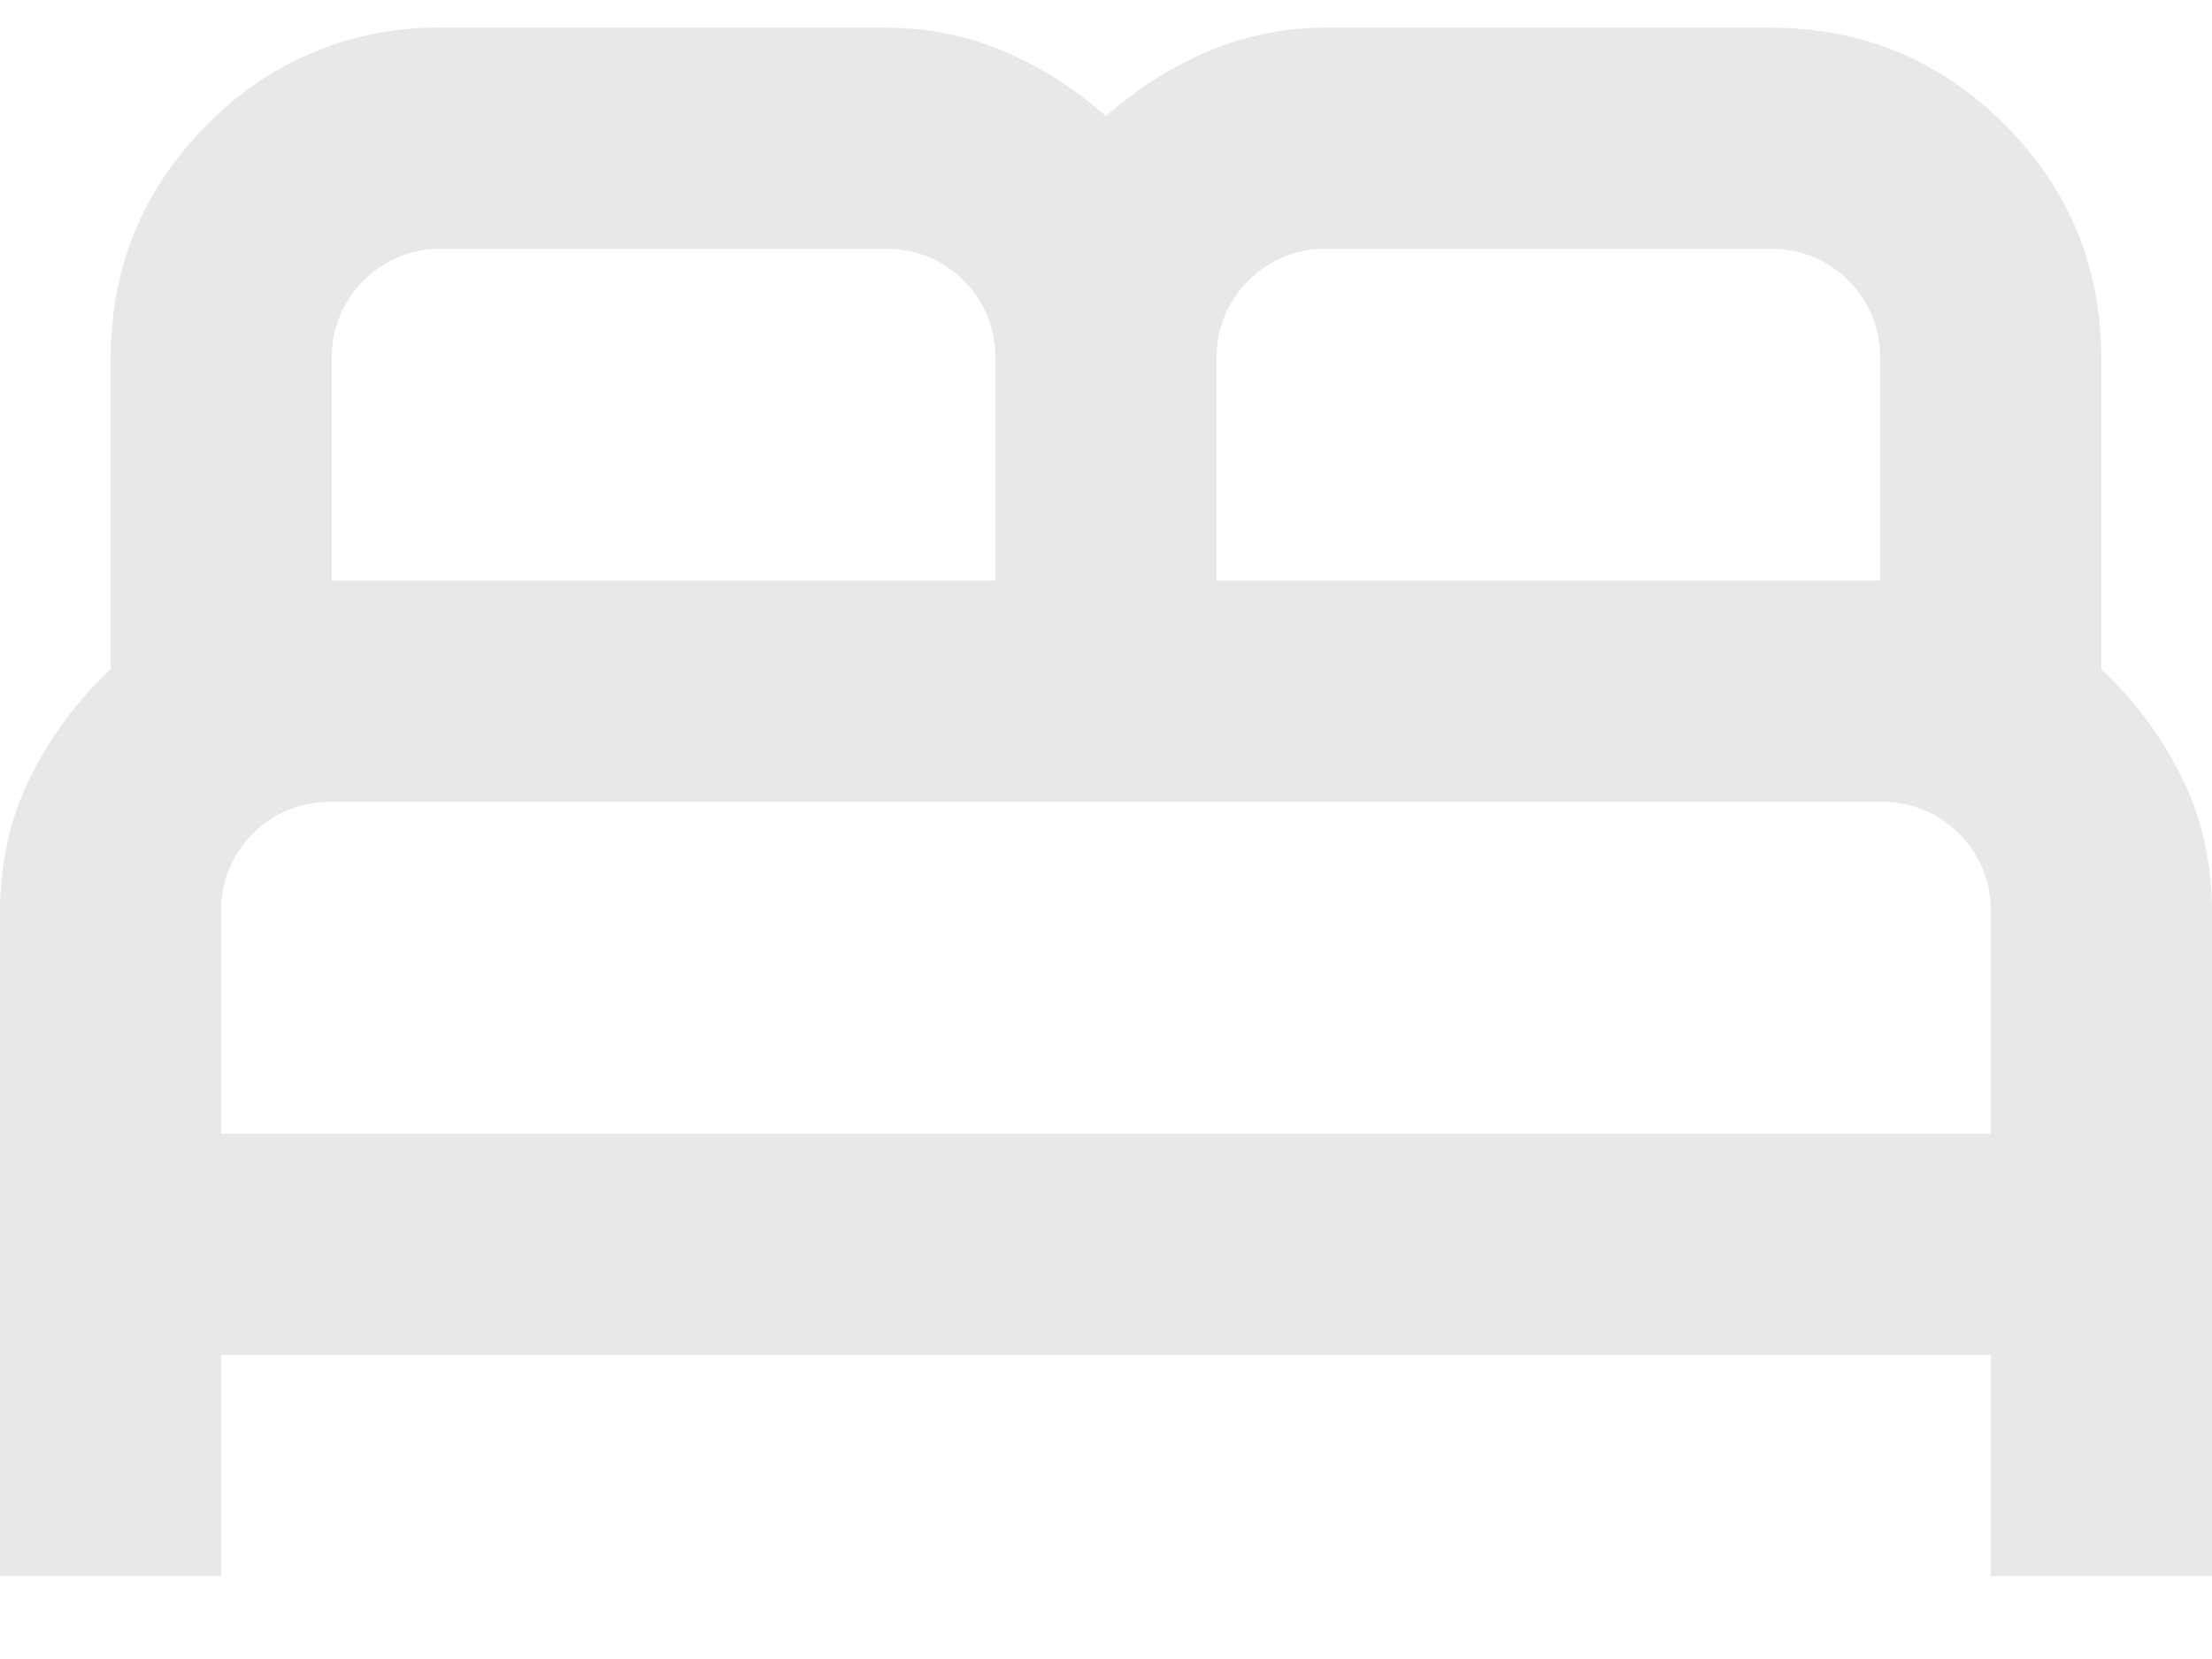
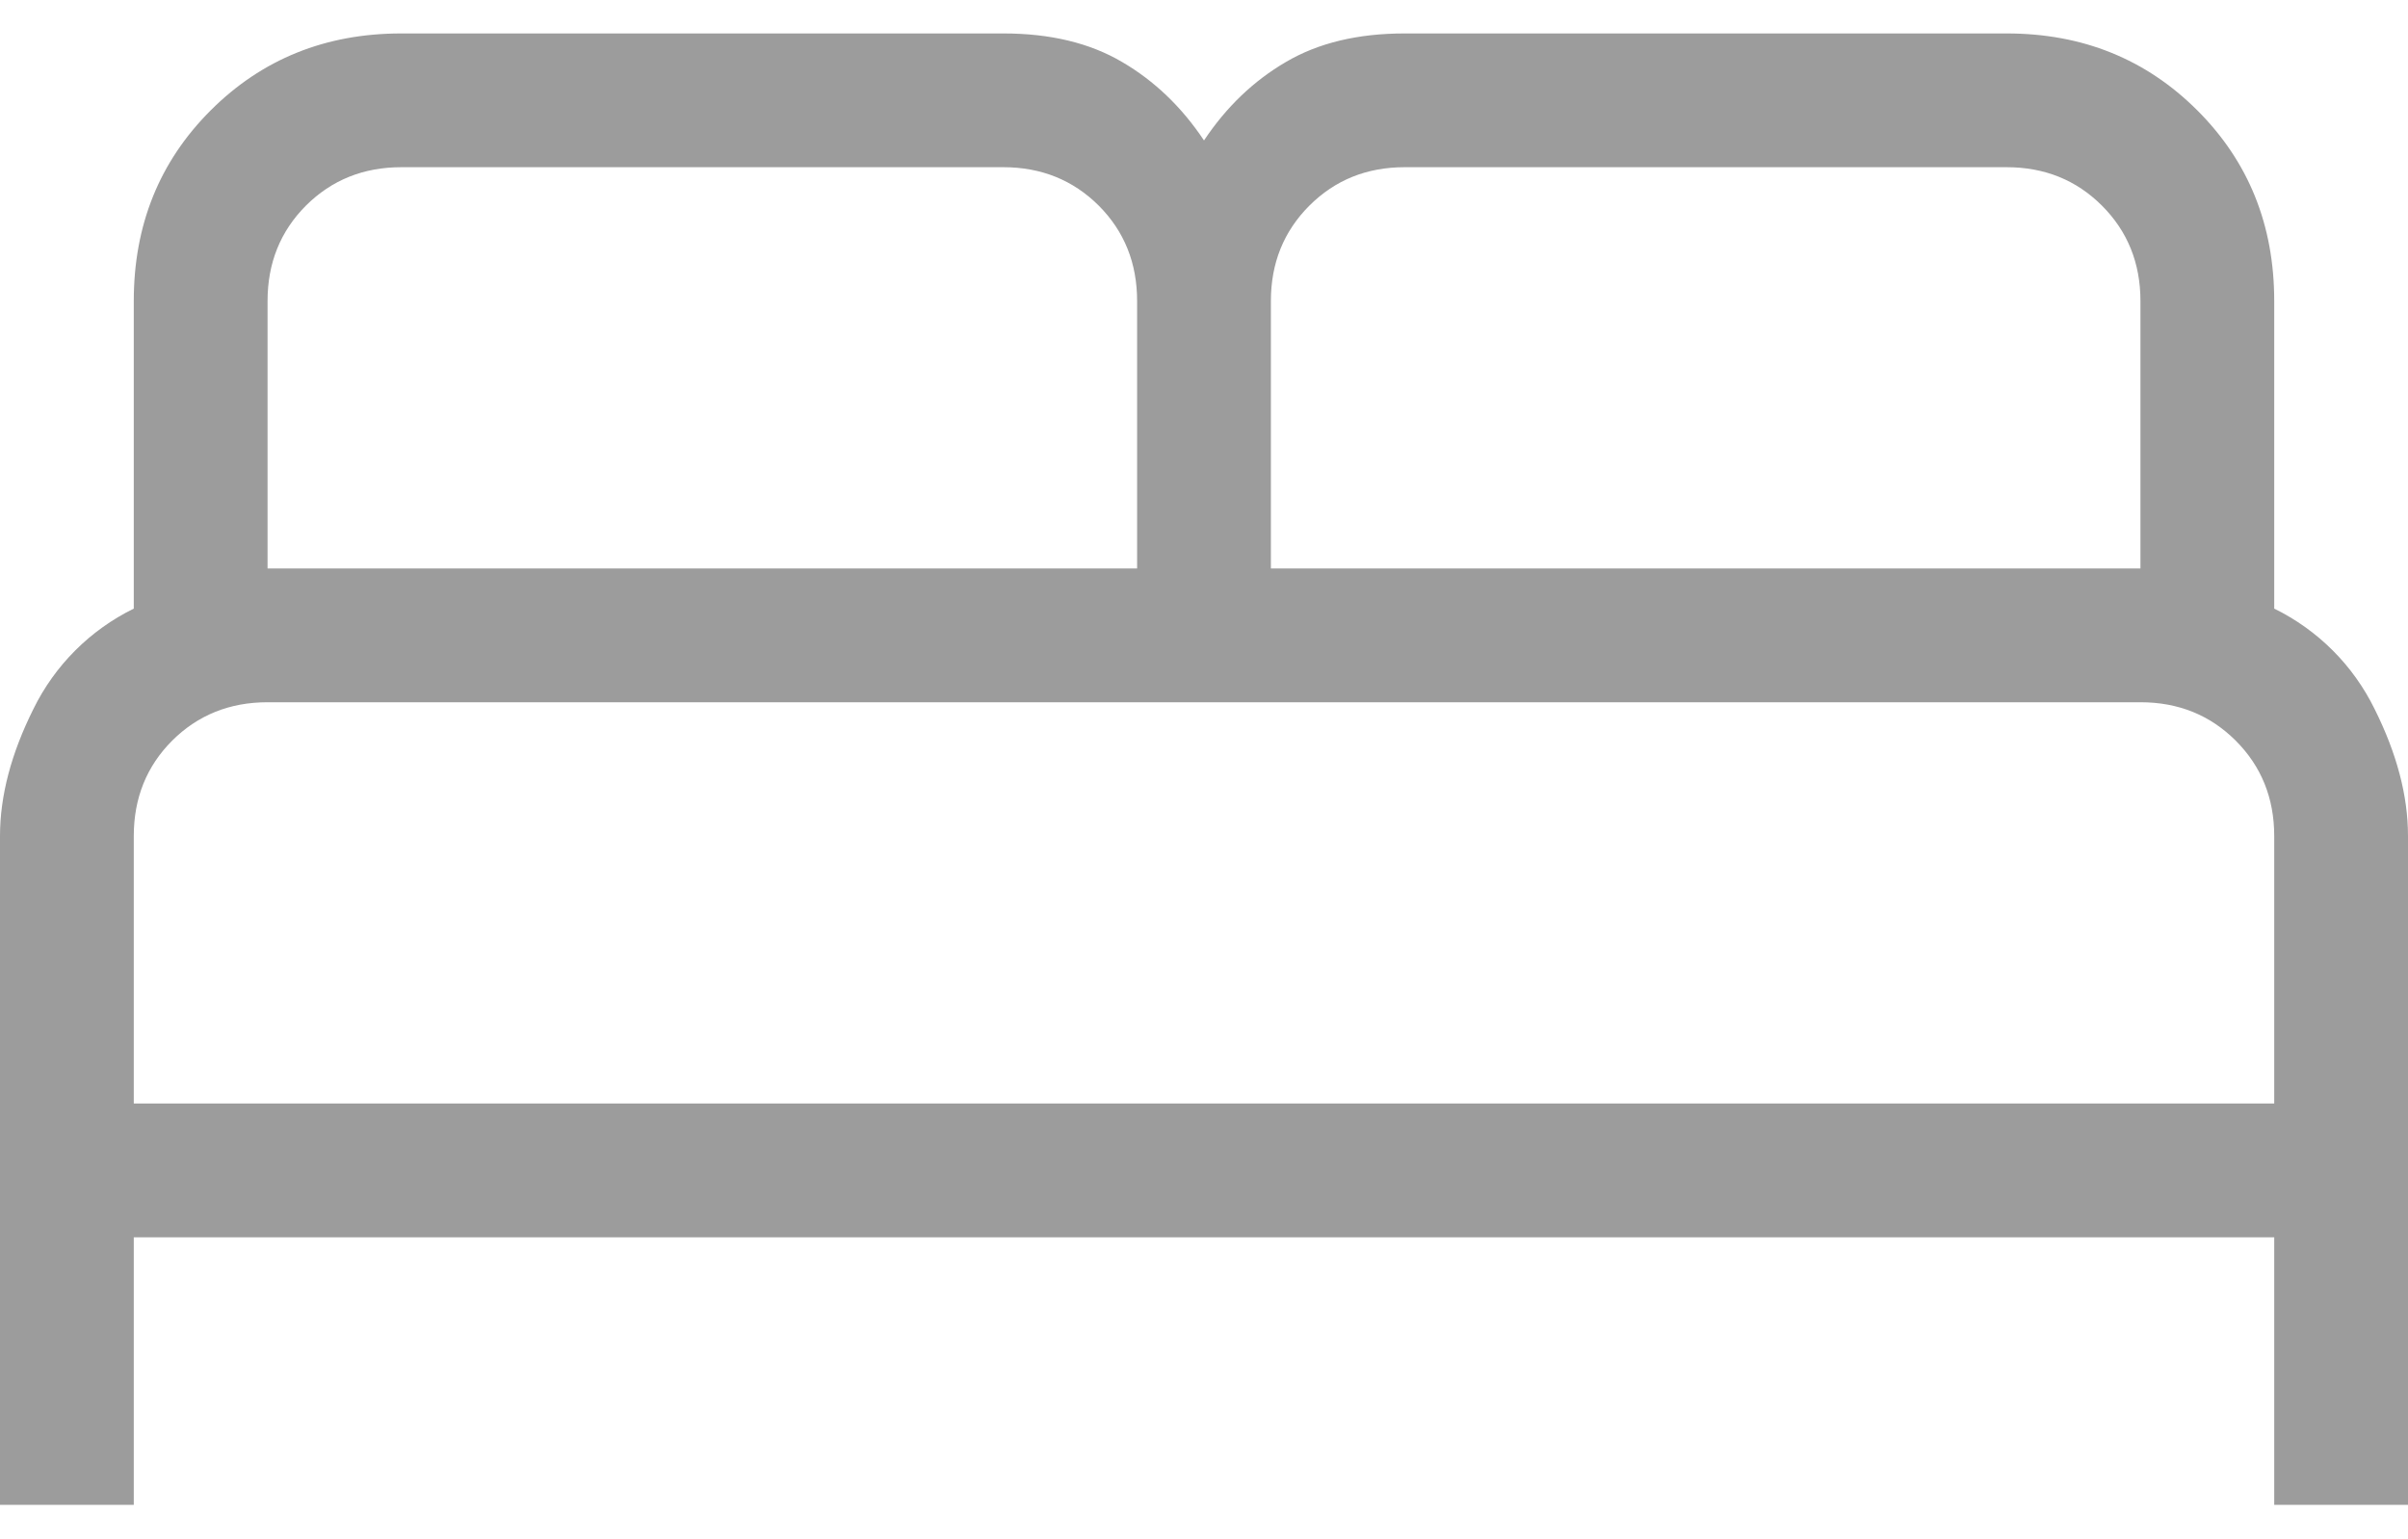
- <svg xmlns="http://www.w3.org/2000/svg" width="20" height="15" viewBox="0 0 20 15" fill="none">
-   <path d="M0 14.25v-6c0-.45.092-.858.275-1.225A3.46 3.46 0 0 1 1 6.05v-2.8c0-.833.292-1.542.875-2.125A2.893 2.893 0 0 1 4 .25h4c.383 0 .742.071 1.075.213.333.141.642.337.925.587.283-.25.592-.446.925-.587A2.714 2.714 0 0 1 12 .25h4c.833 0 1.542.292 2.125.875S19 2.417 19 3.25v2.8c.3.283.542.608.725.975.183.367.275.775.275 1.225v6h-2v-2H2v2H0Zm11-9h6v-2a.968.968 0 0 0-.288-.713A.967.967 0 0 0 16 2.25h-4a.967.967 0 0 0-.712.287.968.968 0 0 0-.288.713v2Zm-8 0h6v-2a.97.97 0 0 0-.287-.713A.97.97 0 0 0 8 2.25H4a.97.97 0 0 0-.713.287A.97.97 0 0 0 3 3.25v2Zm-1 5h16v-2a.968.968 0 0 0-.288-.713A.967.967 0 0 0 17 7.25H3a.97.97 0 0 0-.713.287A.97.97 0 0 0 2 8.25v2Zm16 0H2h16Z" fill="#E8E8E8" />
+ <svg xmlns="http://www.w3.org/2000/svg" width="36" height="23" viewBox="0 0 36 23" fill="none">
+   <path d="M0 22.5v-10c0-.6.167-1.234.5-1.9A3.277 3.277 0 0 1 2 9.1V4.5c0-1.134.383-2.084 1.15-2.85C3.917.884 4.867.5 6 .5h9c.7 0 1.291.142 1.774.426.484.282.893.674 1.226 1.174.333-.5.742-.892 1.226-1.174C19.709.642 20.3.5 21 .5h9c1.133 0 2.083.384 2.85 1.15.767.766 1.15 1.716 1.15 2.85v4.6a3.277 3.277 0 0 1 1.5 1.5c.333.666.5 1.3.5 1.9v10h-2v-4H2v4H0Zm19-14h13v-4c0-.566-.192-1.042-.576-1.426-.383-.382-.857-.574-1.424-.574h-9c-.567 0-1.041.192-1.424.574-.384.384-.576.86-.576 1.426v4Zm-15 0h13v-4c0-.566-.191-1.042-.574-1.426-.384-.382-.86-.574-1.426-.574H6c-.567 0-1.042.192-1.426.574C4.191 3.458 4 3.934 4 4.5v4Zm-2 8h32v-4c0-.566-.192-1.042-.576-1.426-.383-.382-.857-.574-1.424-.574H4c-.567 0-1.042.192-1.426.574-.383.384-.574.86-.574 1.426v4Z" fill="#9C9C9C" />
</svg>
